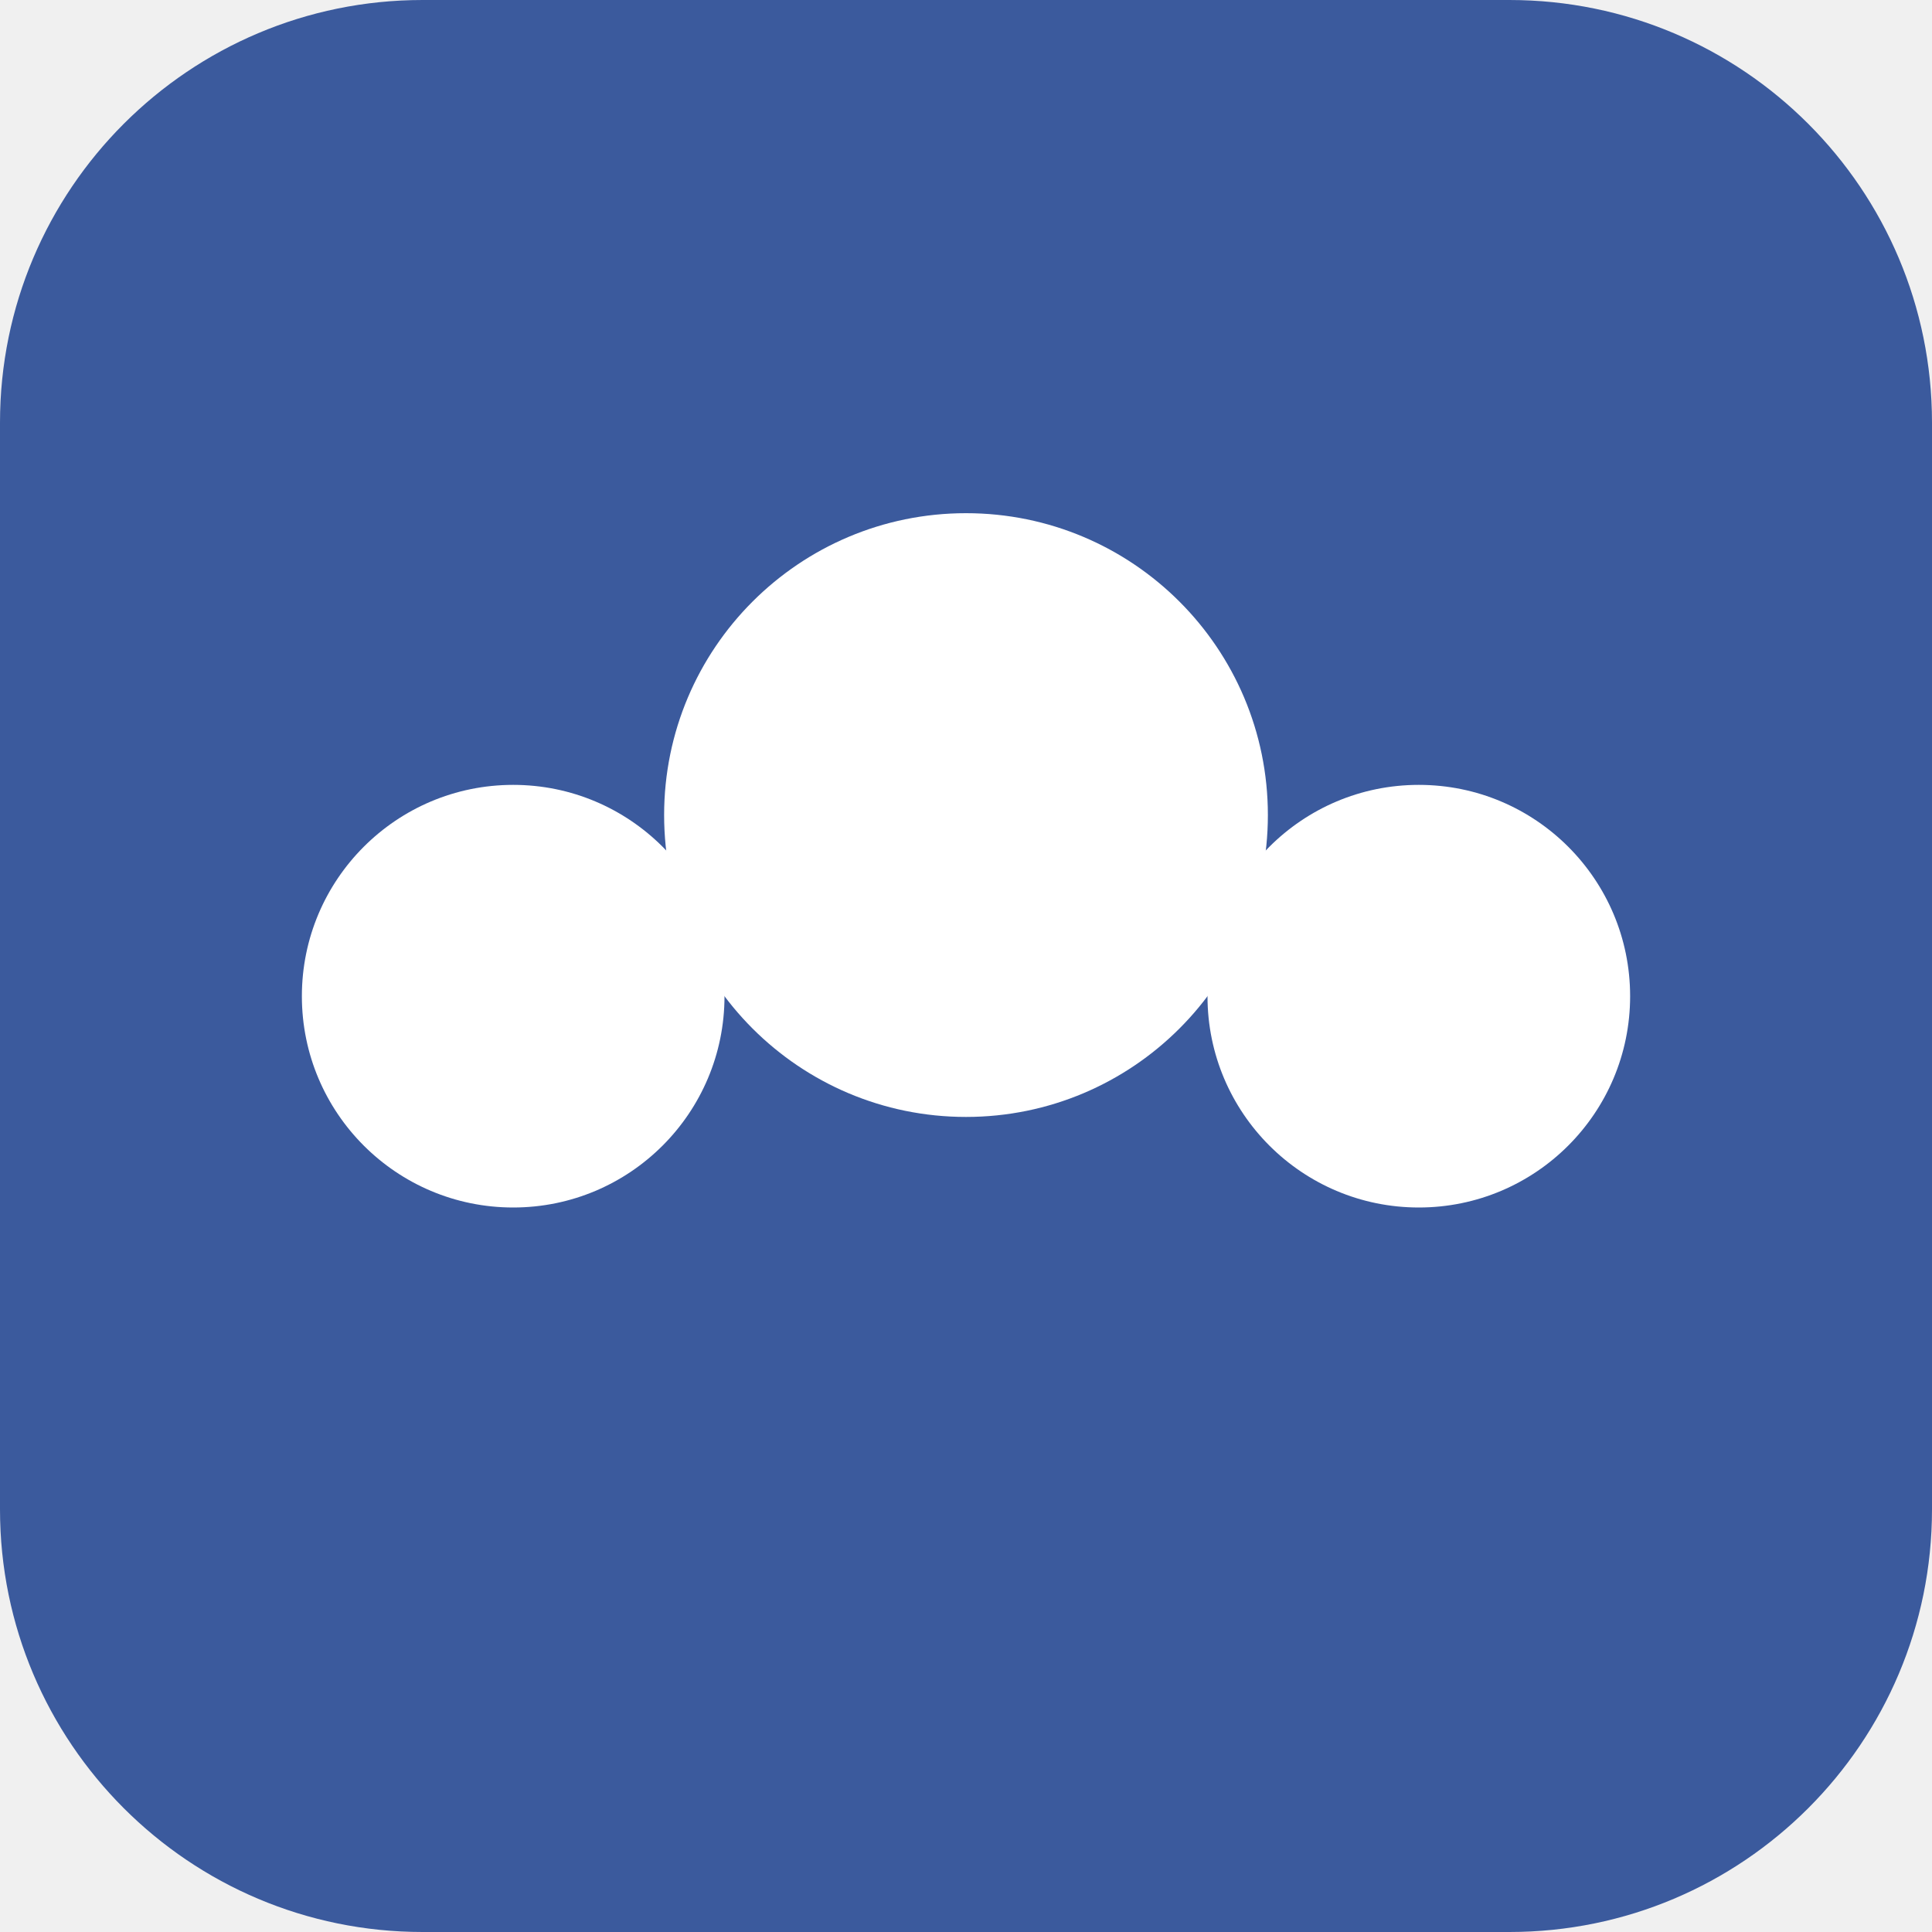
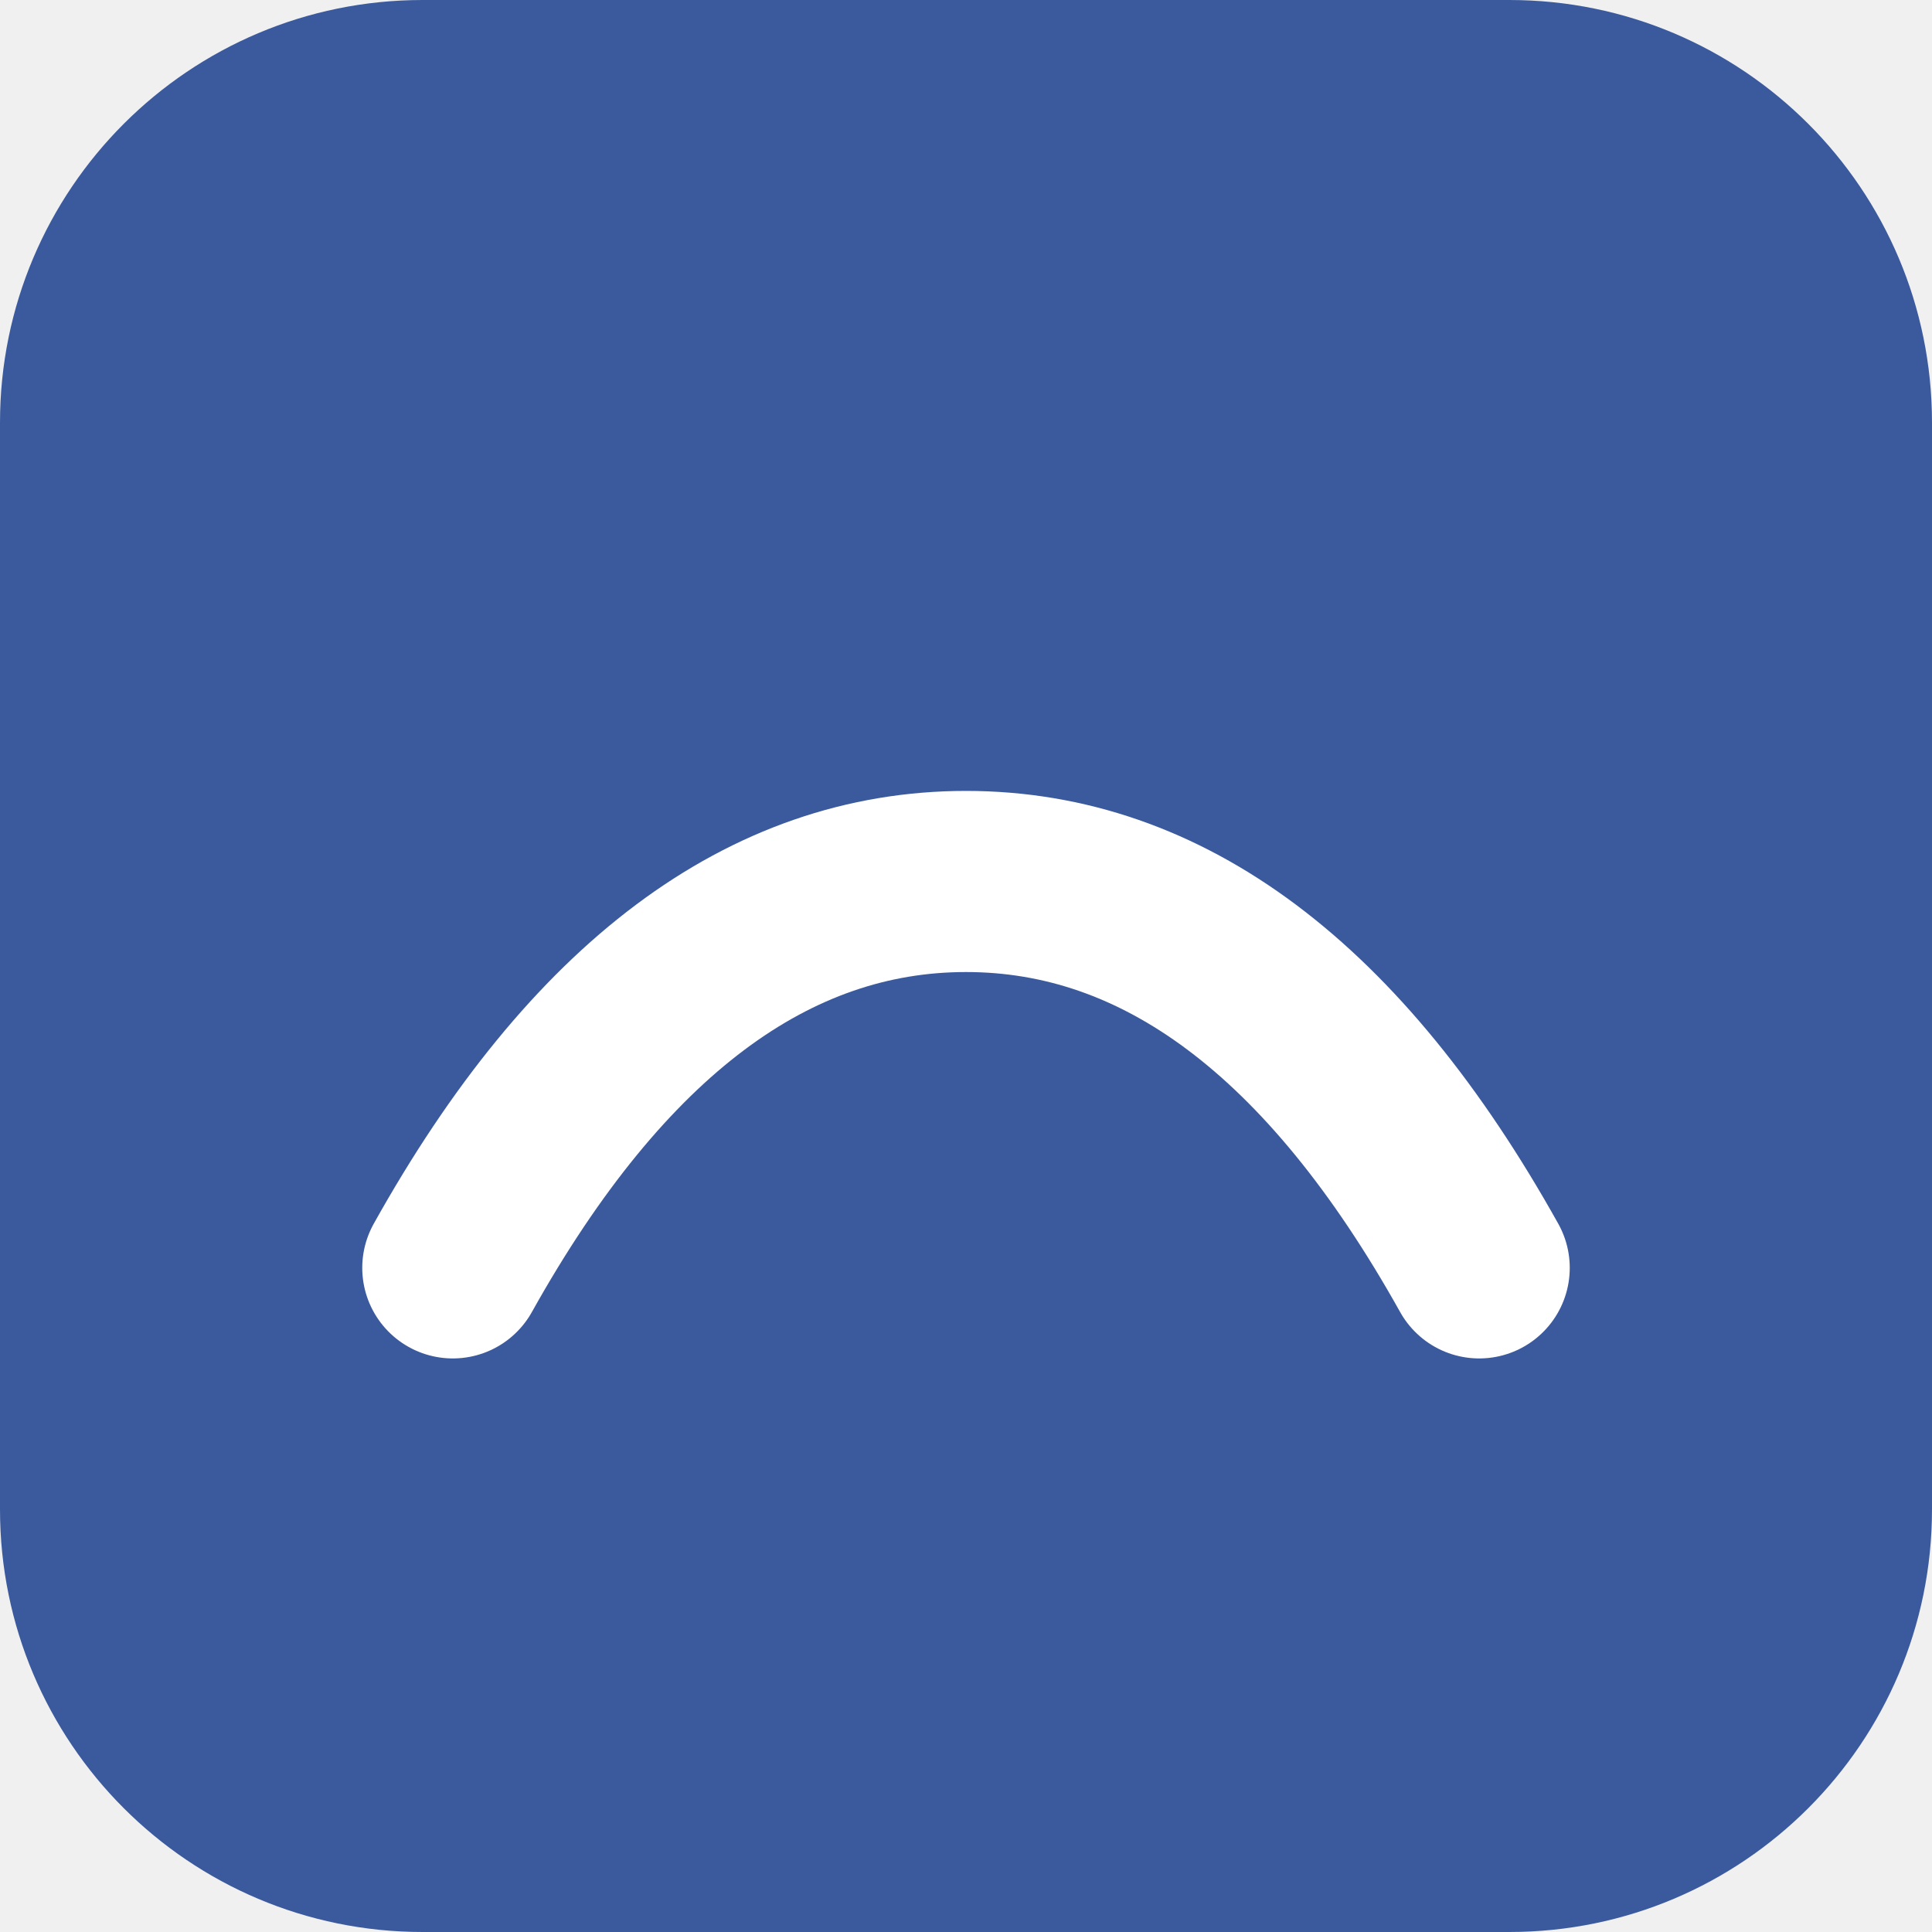
<svg xmlns="http://www.w3.org/2000/svg" viewBox="0 0 64 64" role="img" aria-label="Priatelia">
  <rect width="64" height="64" rx="14" fill="#3b5a9d" />
-   <g fill="#ffffff">
-     <circle cx="32" cy="27" r="10" />
-     <circle cx="17" cy="33" r="7" />
-     <circle cx="47" cy="33" r="7" />
-   </g>
+   <path d="M15 42c4.8-8.6 10.5-12.8 17-12.8S44.2 33.4 49 42" fill="none" stroke="#ffffff" stroke-width="6" stroke-linecap="round" />
</svg>
